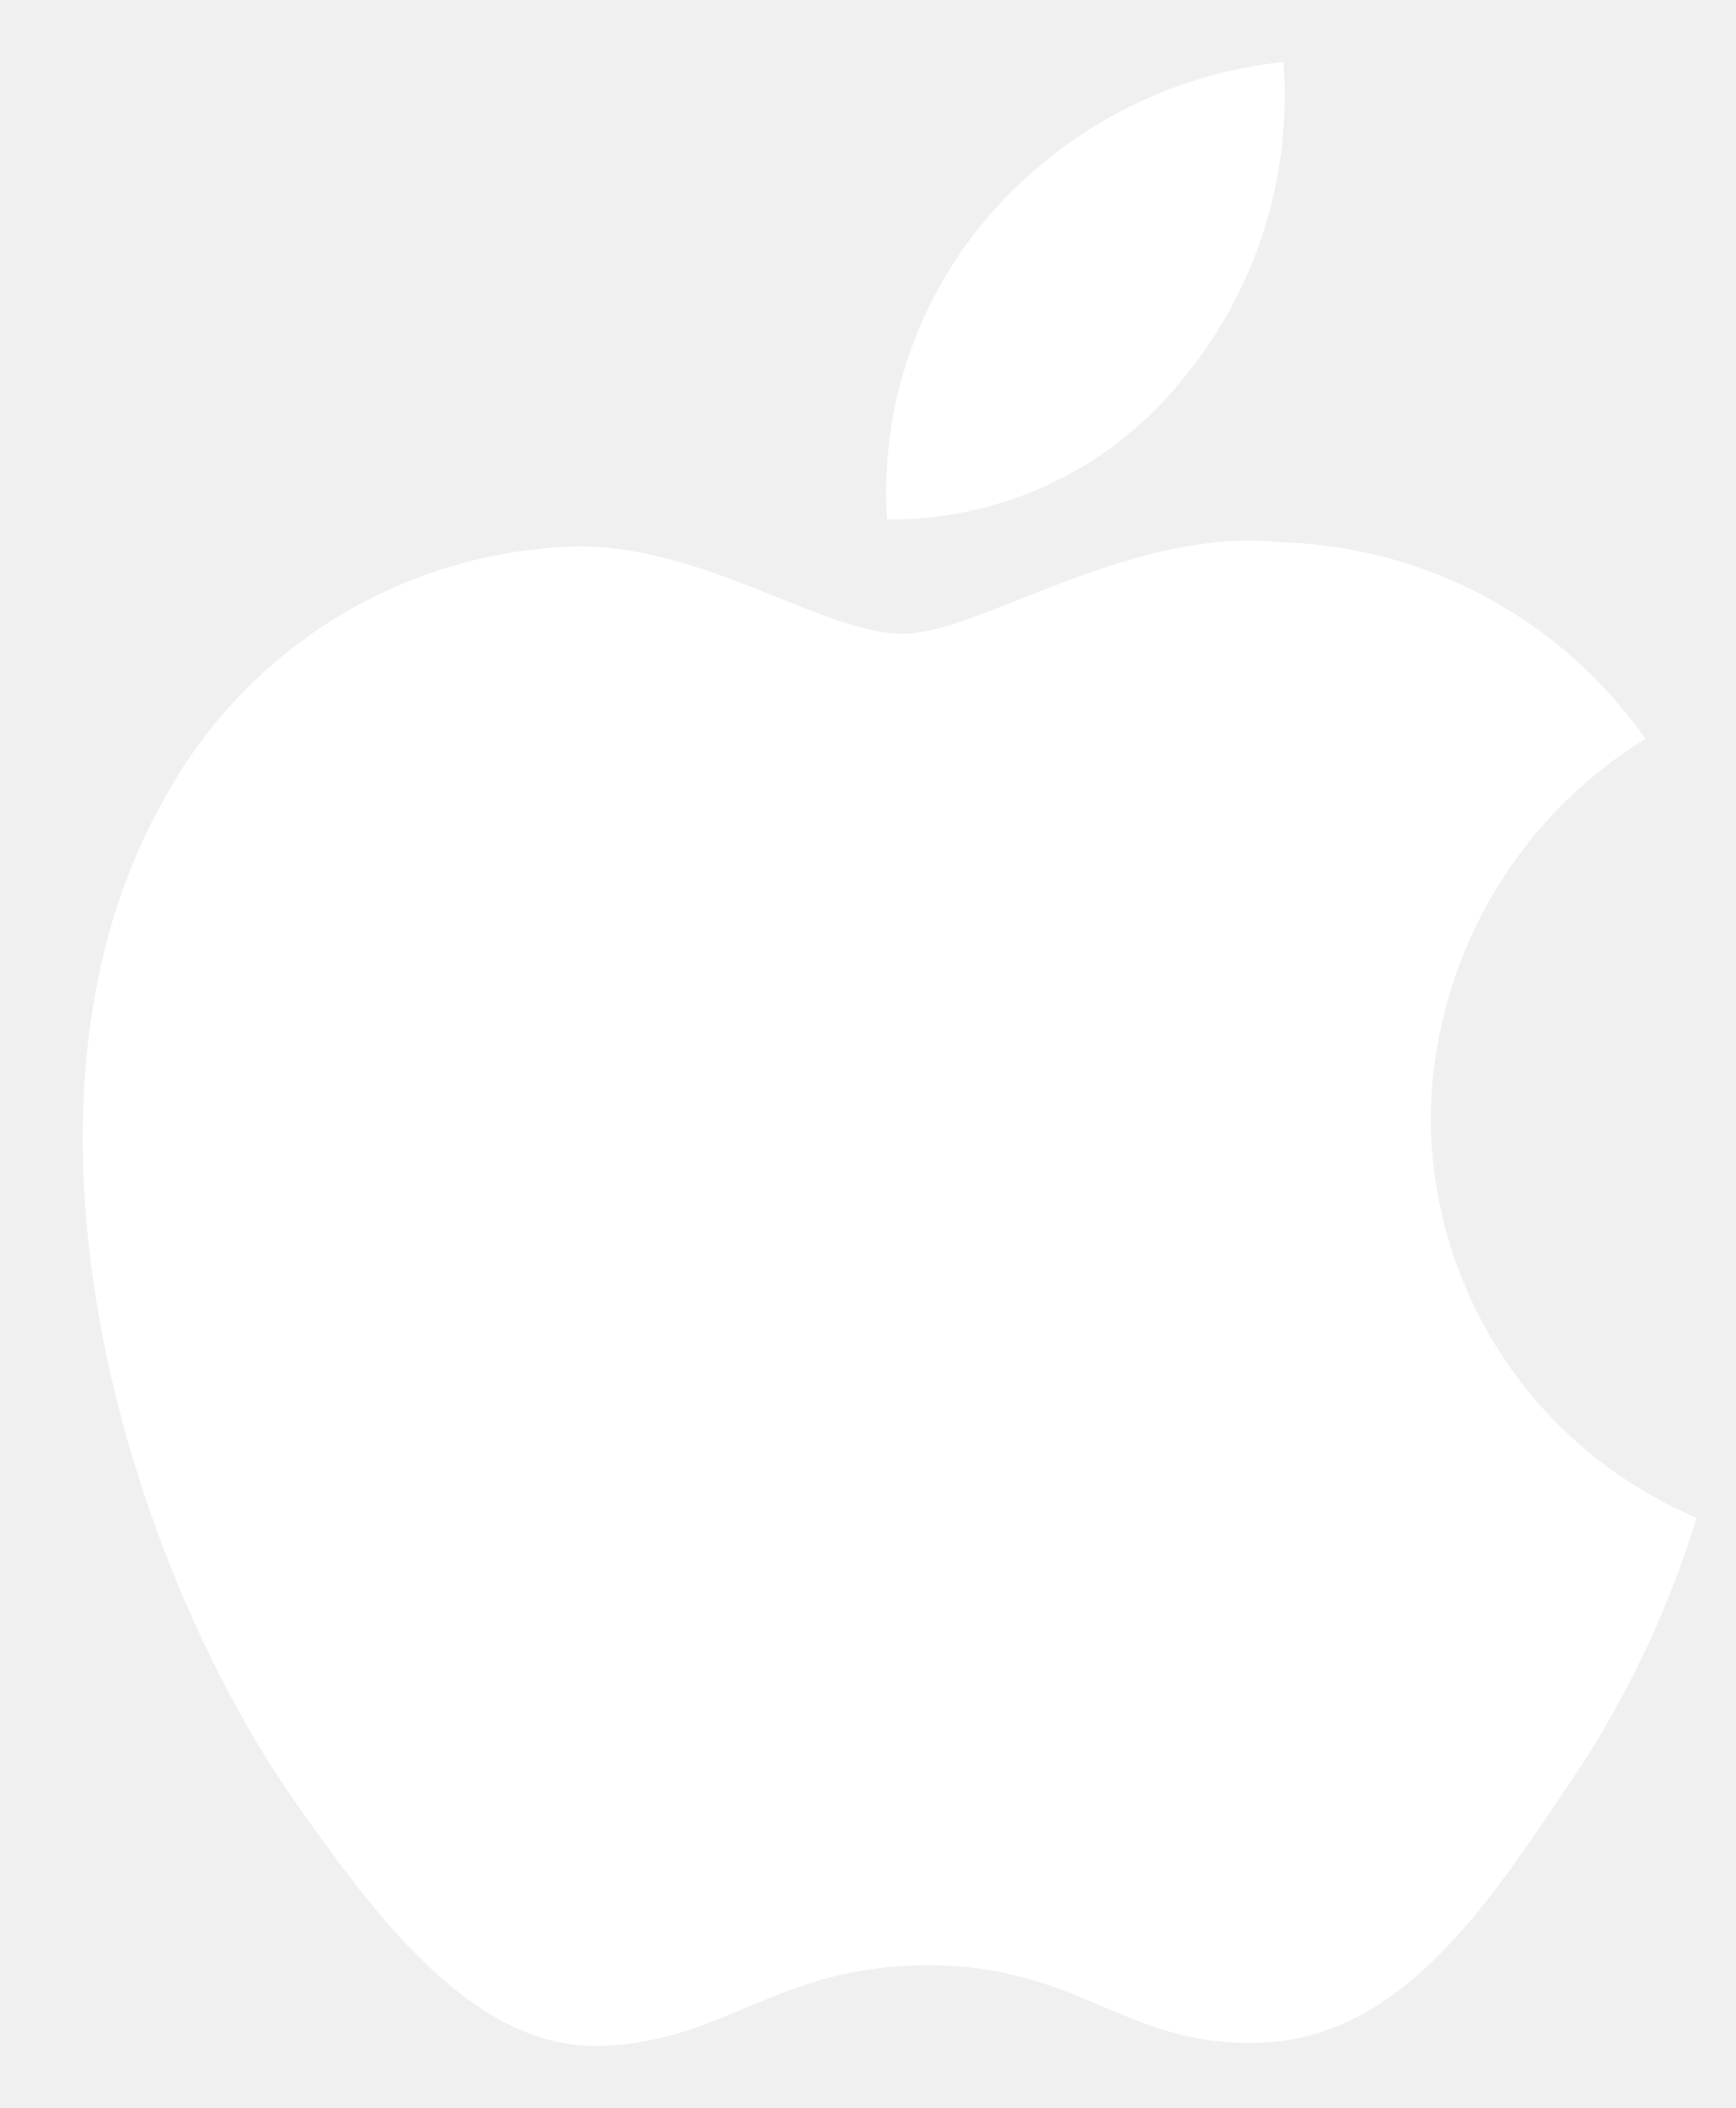
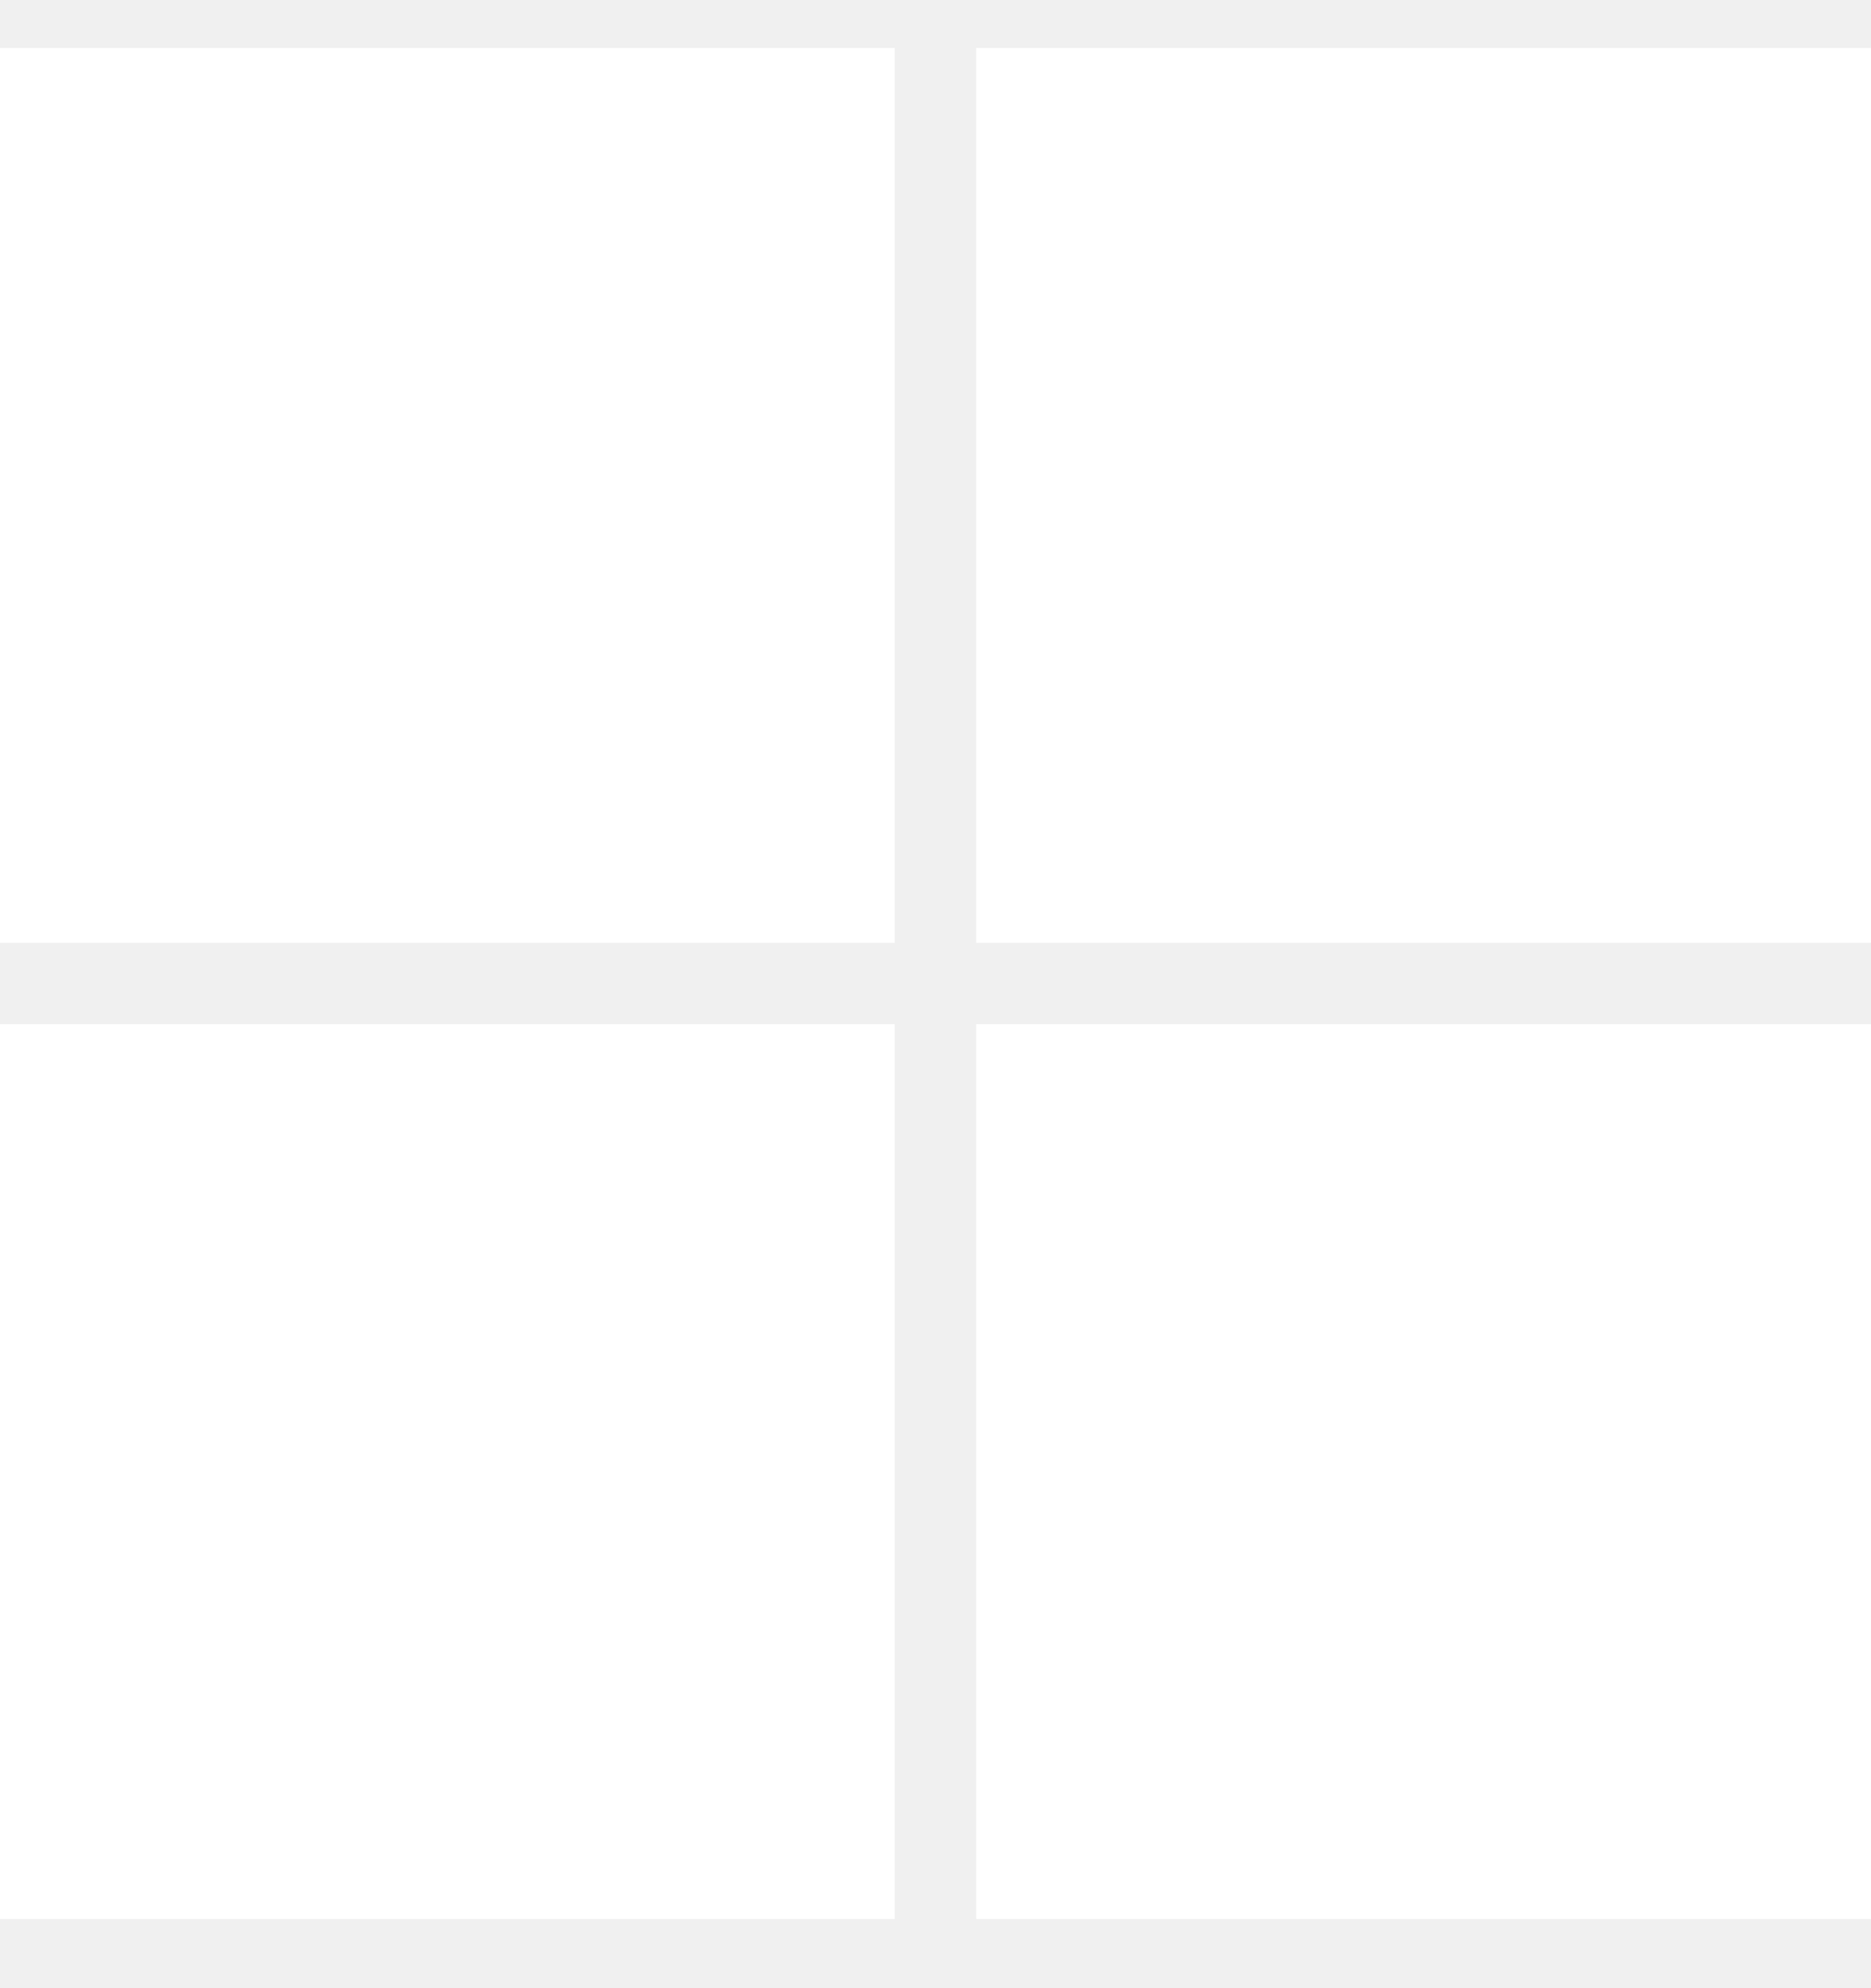
- <svg xmlns="http://www.w3.org/2000/svg" width="14" height="17" viewBox="0 0 14 17" fill="none">
-   <g clip-path="url(#clip0_8028_11753)">
-     <path d="M11.539 9.009C11.547 8.396 11.71 7.794 12.013 7.261C12.316 6.727 12.748 6.279 13.271 5.958C12.939 5.484 12.501 5.094 11.992 4.819C11.483 4.543 10.917 4.391 10.338 4.373C9.105 4.243 7.908 5.111 7.28 5.111C6.639 5.111 5.671 4.386 4.628 4.407C3.954 4.429 3.297 4.625 2.721 4.976C2.145 5.327 1.67 5.822 1.342 6.411C-0.079 8.872 0.981 12.487 2.342 14.476C3.023 15.45 3.819 16.538 4.86 16.499C5.88 16.457 6.26 15.849 7.49 15.849C8.709 15.849 9.066 16.499 10.129 16.474C11.223 16.457 11.912 15.496 12.569 14.513C13.058 13.819 13.434 13.053 13.684 12.241C13.049 11.972 12.507 11.523 12.125 10.948C11.744 10.373 11.54 9.699 11.539 9.009Z" fill="white" />
-     <path d="M9.532 3.065C10.129 2.349 10.422 1.429 10.351 0.5C9.44 0.596 8.599 1.031 7.995 1.719C7.699 2.056 7.473 2.447 7.329 2.871C7.184 3.294 7.125 3.743 7.154 4.189C7.61 4.194 8.061 4.095 8.473 3.9C8.885 3.706 9.247 3.42 9.532 3.065Z" fill="white" />
+ <svg xmlns="http://www.w3.org/2000/svg" width="16" height="17" viewBox="0 0 16 17" fill="none">
+   <g clip-path="url(#clip0_8022_11813)">
+     <rect y="0.41" width="7.652" height="7.652" fill="white" />
+     <rect y="8.758" width="7.652" height="7.652" fill="white" />
+     <rect x="8.348" y="0.41" width="7.652" height="7.652" fill="white" />
+     <rect x="8.348" y="8.758" width="7.652" height="7.652" fill="white" />
  </g>
  <defs>
-     <clipPath id="clip0_8028_11753">
-       <rect width="13.017" height="16" fill="white" transform="translate(0.666992 0.5)" />
+     <clipPath id="clip0_8022_11813">
+       <rect width="16" height="16" fill="white" transform="translate(0 0.410034)" />
    </clipPath>
  </defs>
</svg>
